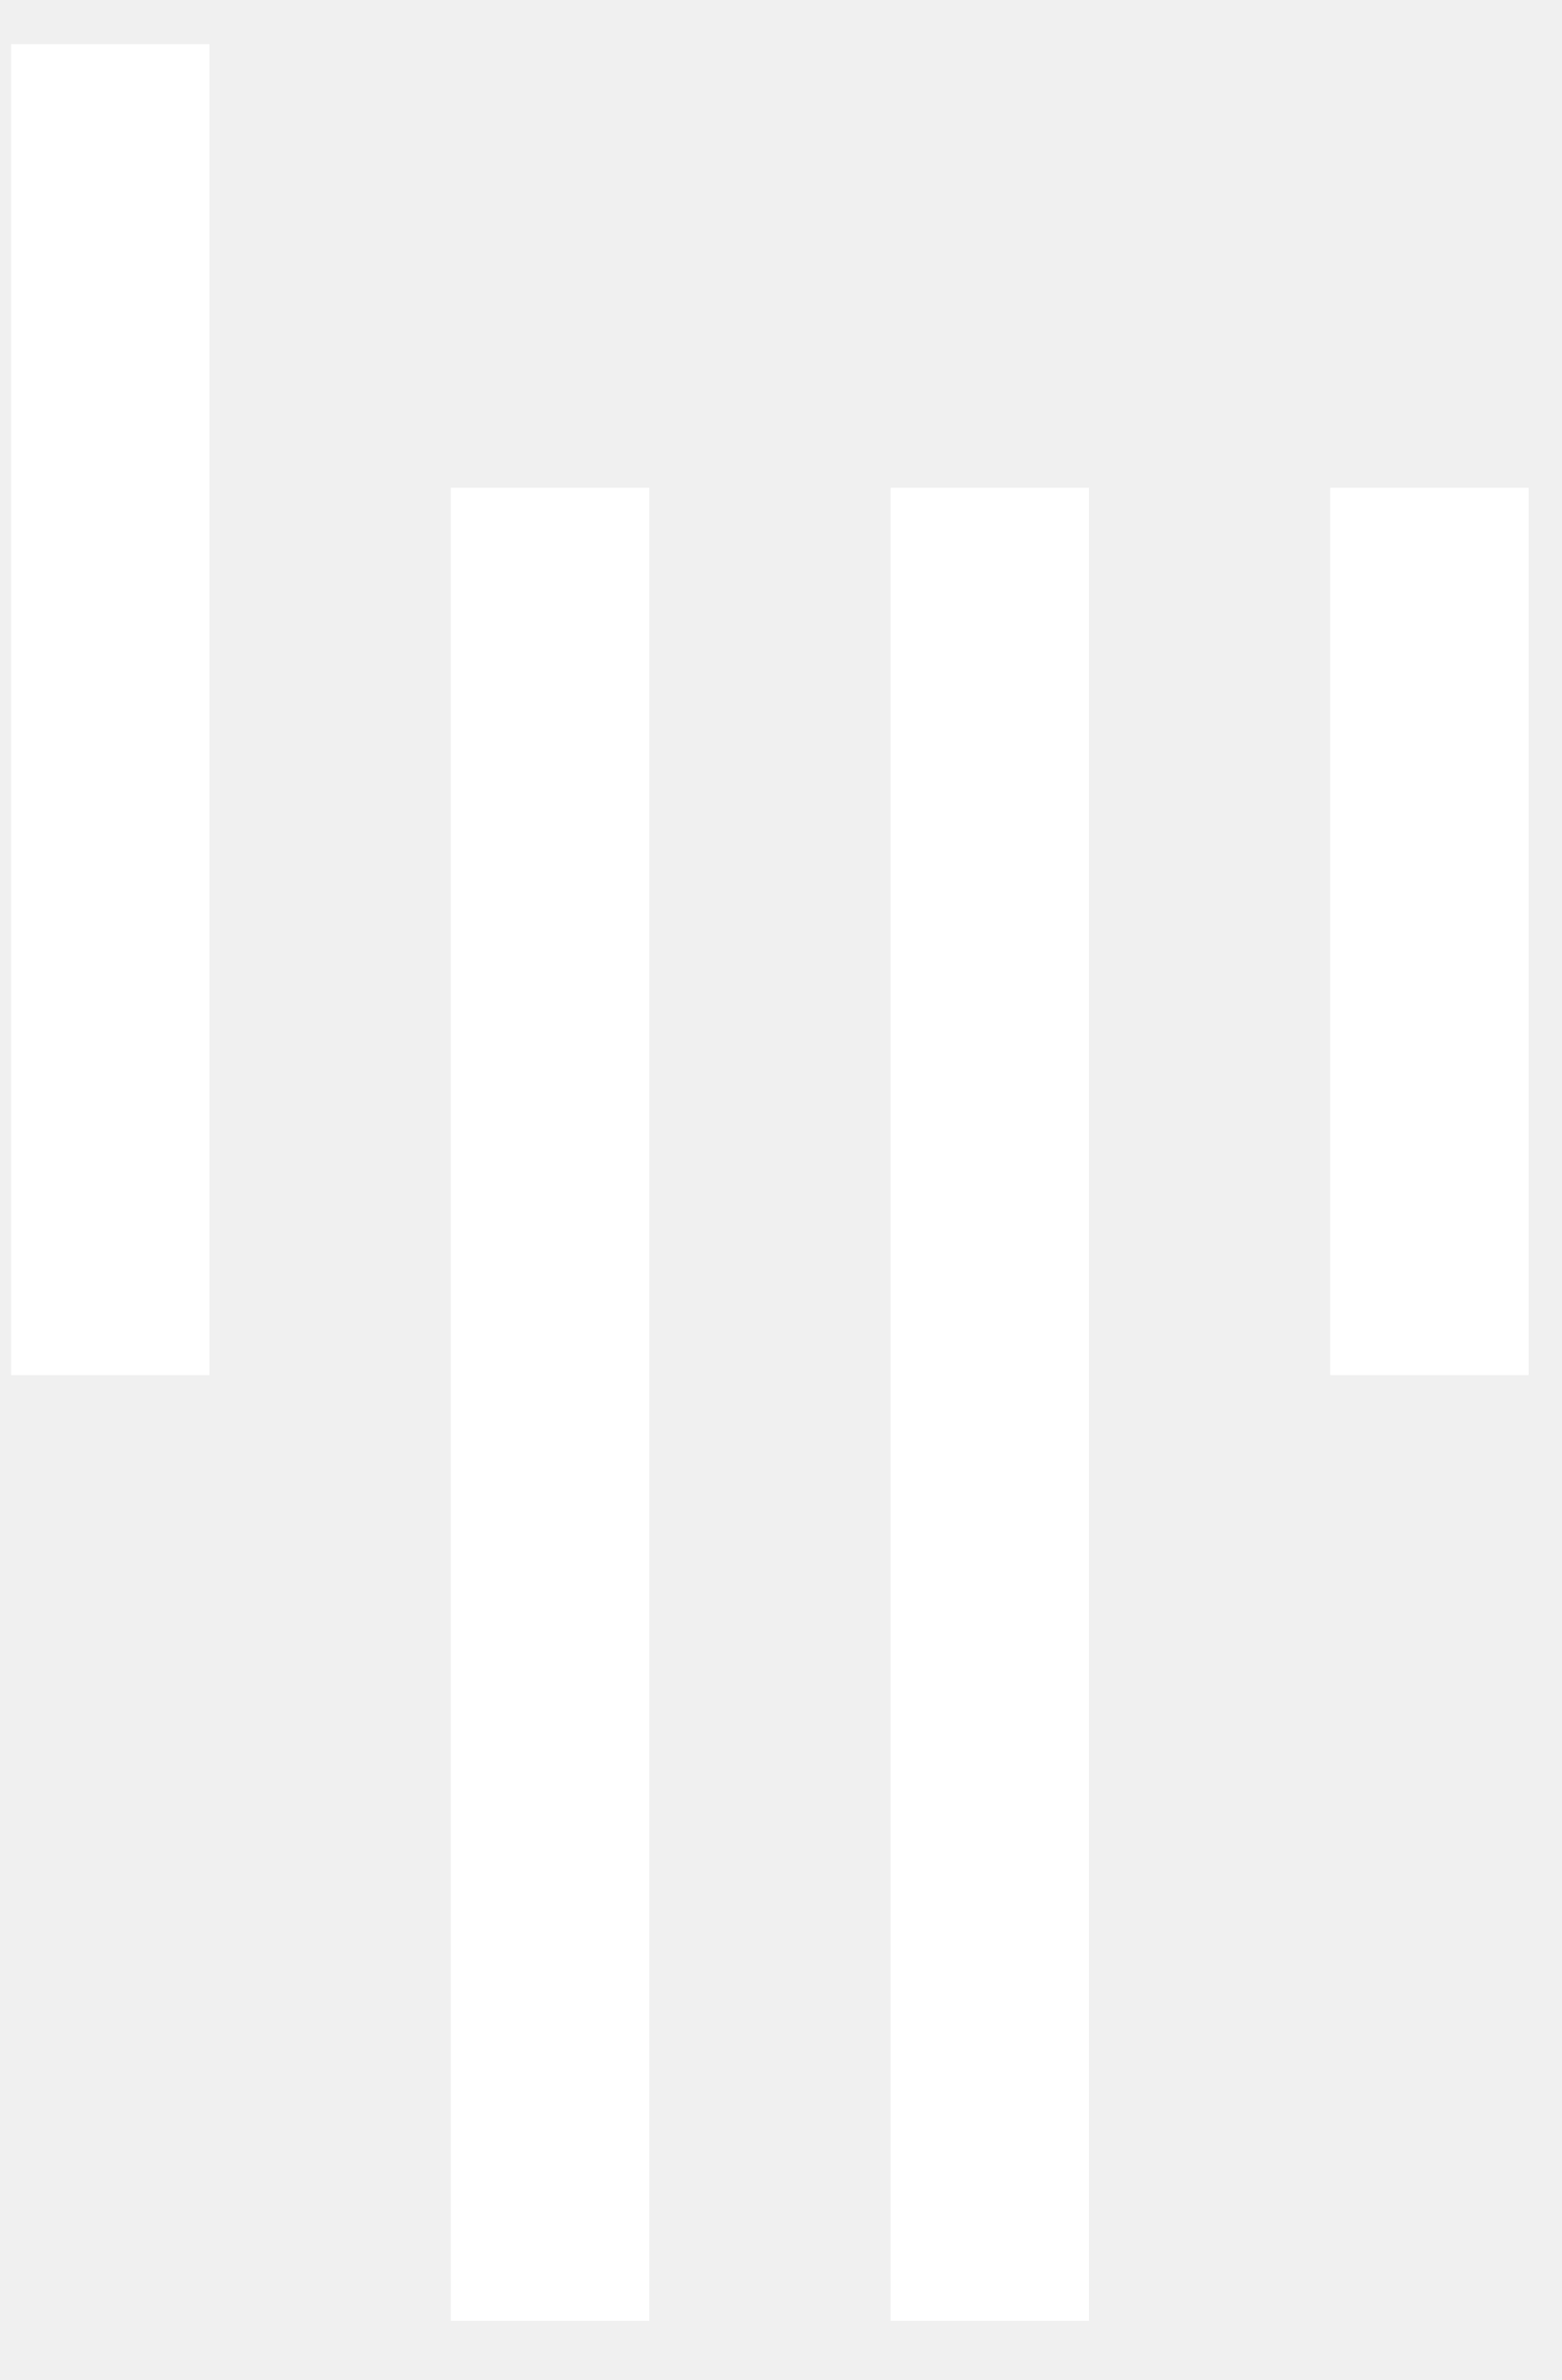
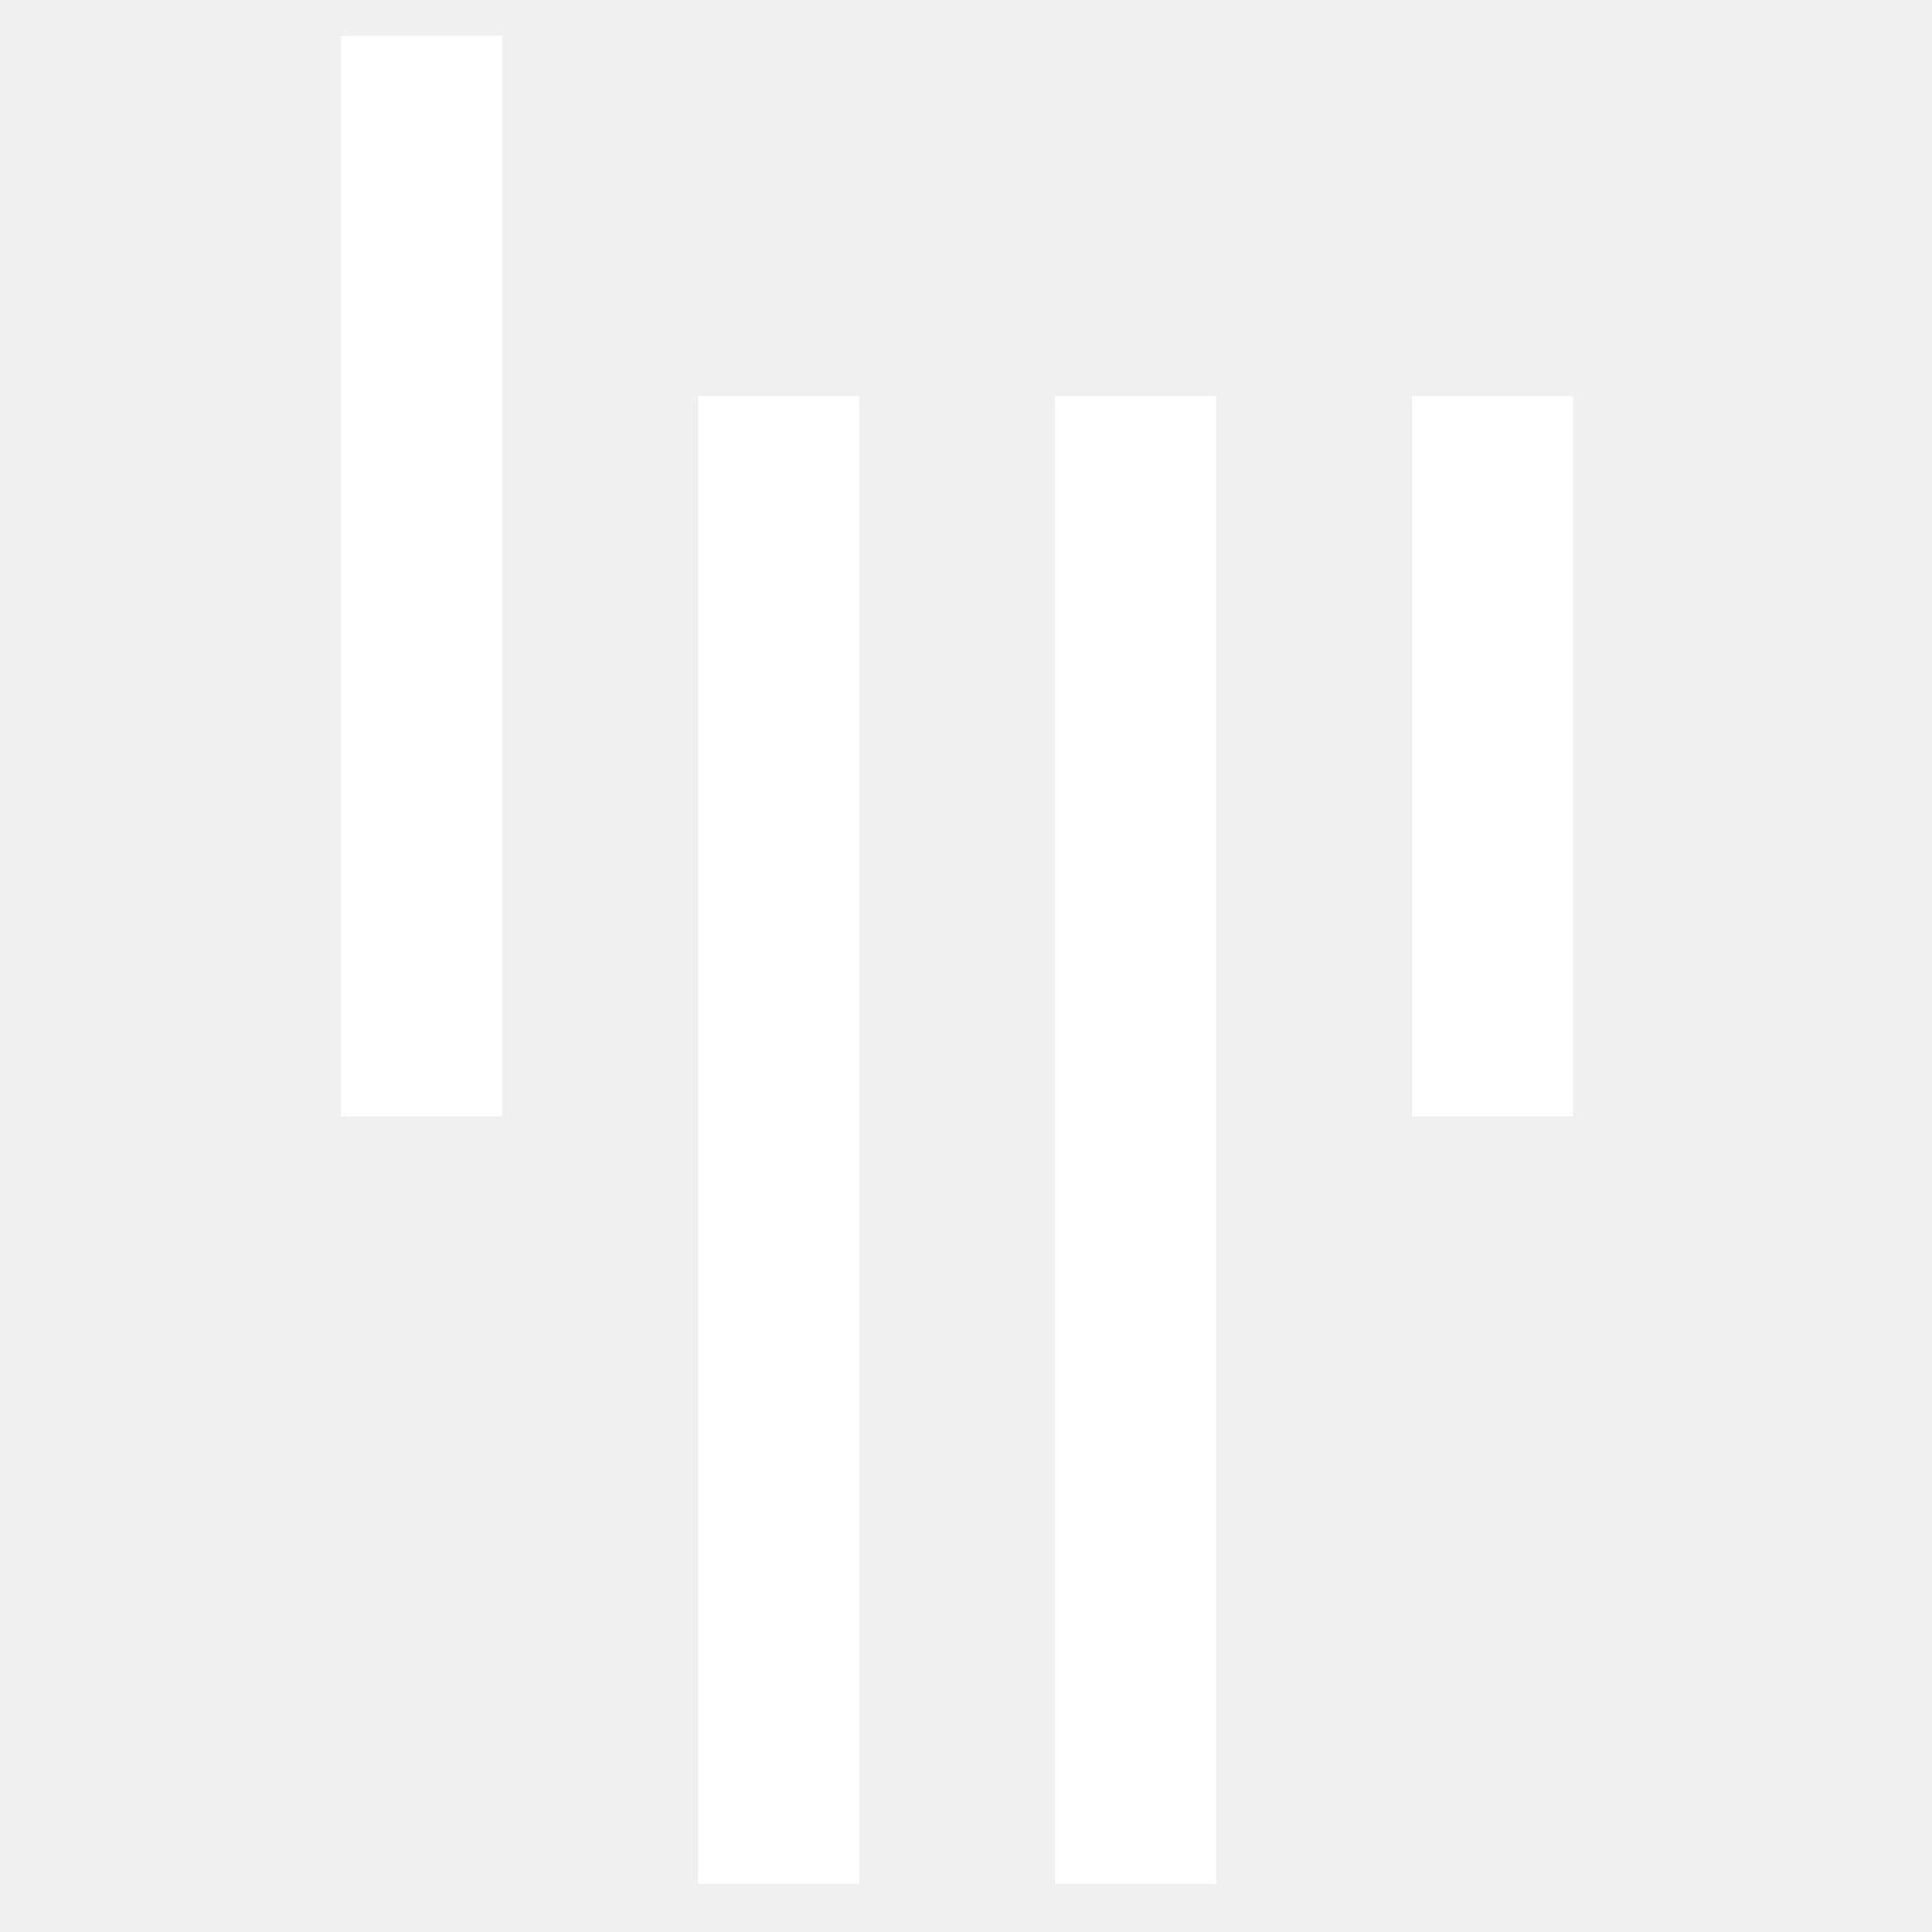
- <svg xmlns="http://www.w3.org/2000/svg" width="21" height="32" viewBox="0 0 21 32" fill="none">
+ <svg xmlns="http://www.w3.org/2000/svg" width="36" height="36" viewBox="0 0 21 32" fill="none">
  <path d="M8.731 6.559H6.062V31.204H8.731V6.559Z" fill="white" />
  <path d="M14.644 6.559H11.976V31.204H14.644V6.559Z" fill="white" />
  <path d="M20.556 6.559H17.888V18.489H20.556V6.559Z" fill="white" />
  <path d="M2.817 0.594H0.149V18.489H2.817V0.594Z" fill="white" />
</svg>
